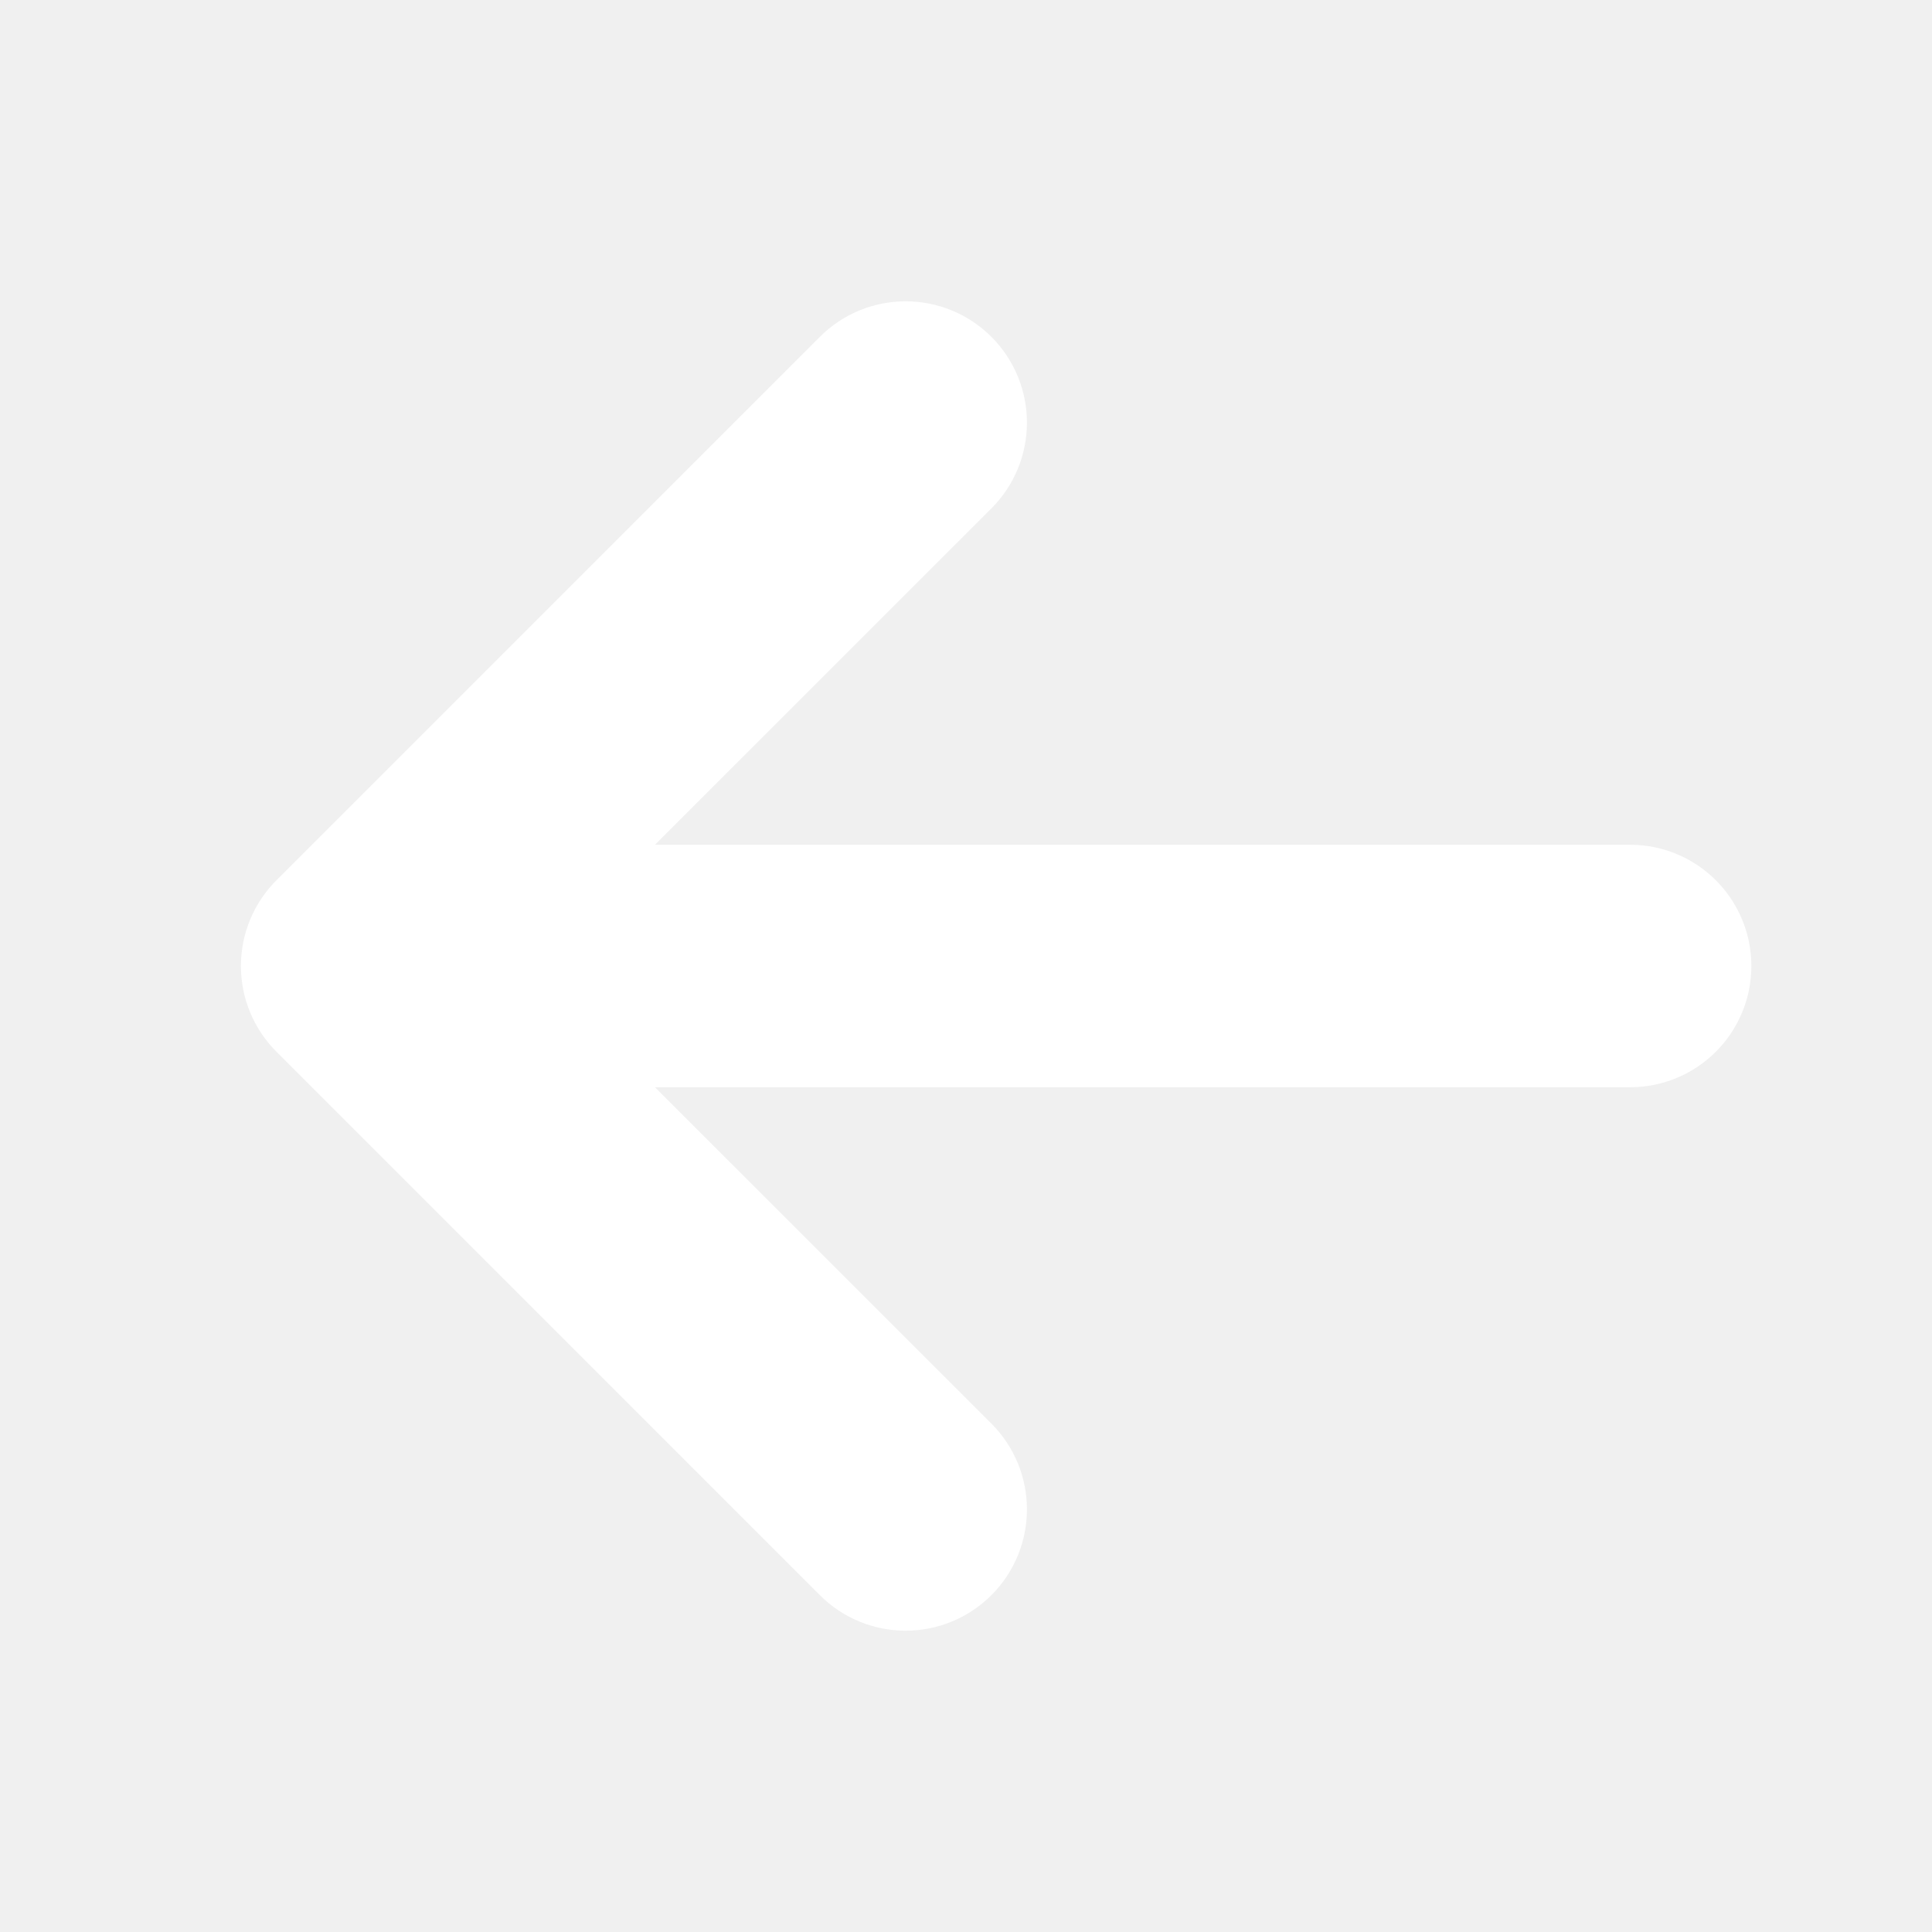
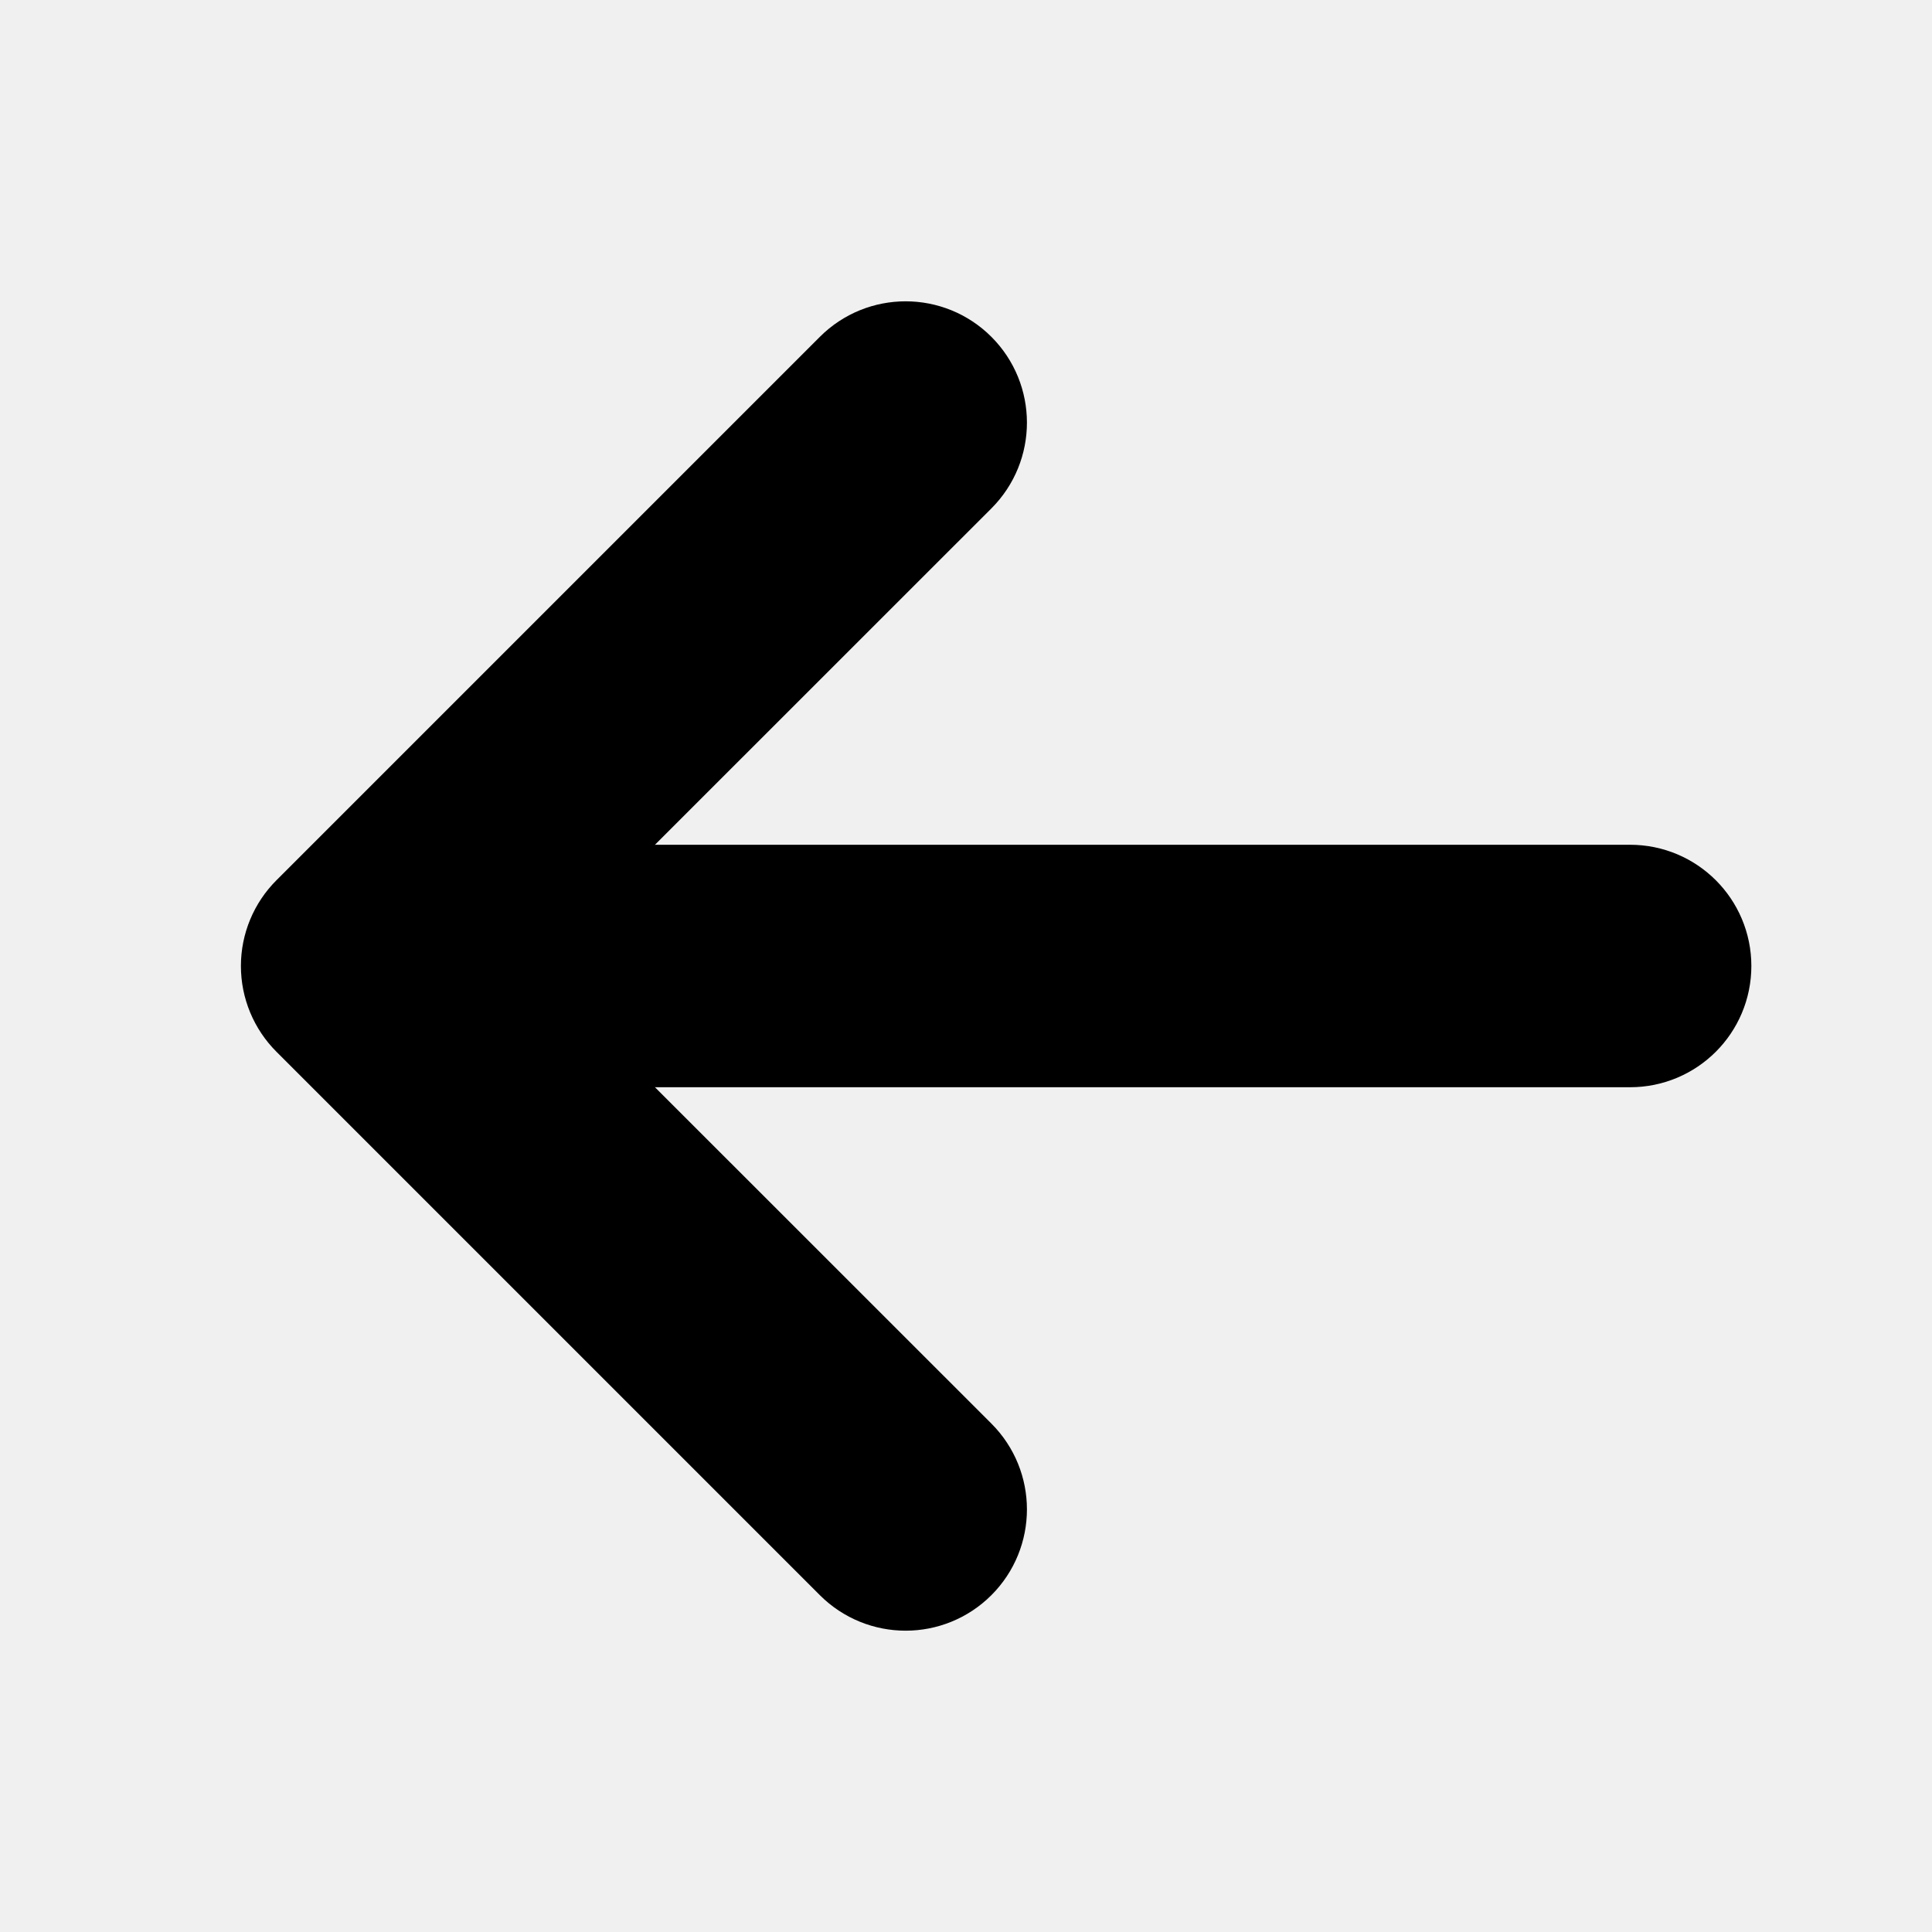
- <svg xmlns="http://www.w3.org/2000/svg" width="800px" height="800px" viewBox="0 0 1024 1024" fill="#ffffff" stroke="#ffffff" stroke-width="64.512">
+ <svg xmlns="http://www.w3.org/2000/svg" width="800px" height="800px" viewBox="0 0 1024 1024" fill="currentColor" stroke="currentColor" stroke-width="64.512">
  <g id="SVGRepo_bgCarrier" stroke-width="0" />
-   <g id="SVGRepo_tracerCarrier" stroke-linecap="round" stroke-linejoin="round" stroke="#CCCCCC" stroke-width="22.528" />
+   <g id="SVGRepo_tracerCarrier" stroke-linecap="round" stroke-linejoin="round" stroke="currentColor" stroke-width="22.528" />
  <g id="SVGRepo_iconCarrier">
-     <path fill="#000000" d="M224 480h640a32 32 0 1 1 0 64H224a32 32 0 0 1 0-64z" />
-     <path fill="#000000" d="m237.248 512 265.408 265.344a32 32 0 0 1-45.312 45.312l-288-288a32 32 0 0 1 0-45.312l288-288a32 32 0 1 1 45.312 45.312L237.248 512z" />
+     <path fill="currentColor" d="M224 480h640a32 32 0 1 1 0 64H224a32 32 0 0 1 0-64z" />
+     <path fill="currentColor" d="m237.248 512 265.408 265.344a32 32 0 0 1-45.312 45.312l-288-288a32 32 0 0 1 0-45.312l288-288a32 32 0 1 1 45.312 45.312L237.248 512z" />
  </g>
</svg>
